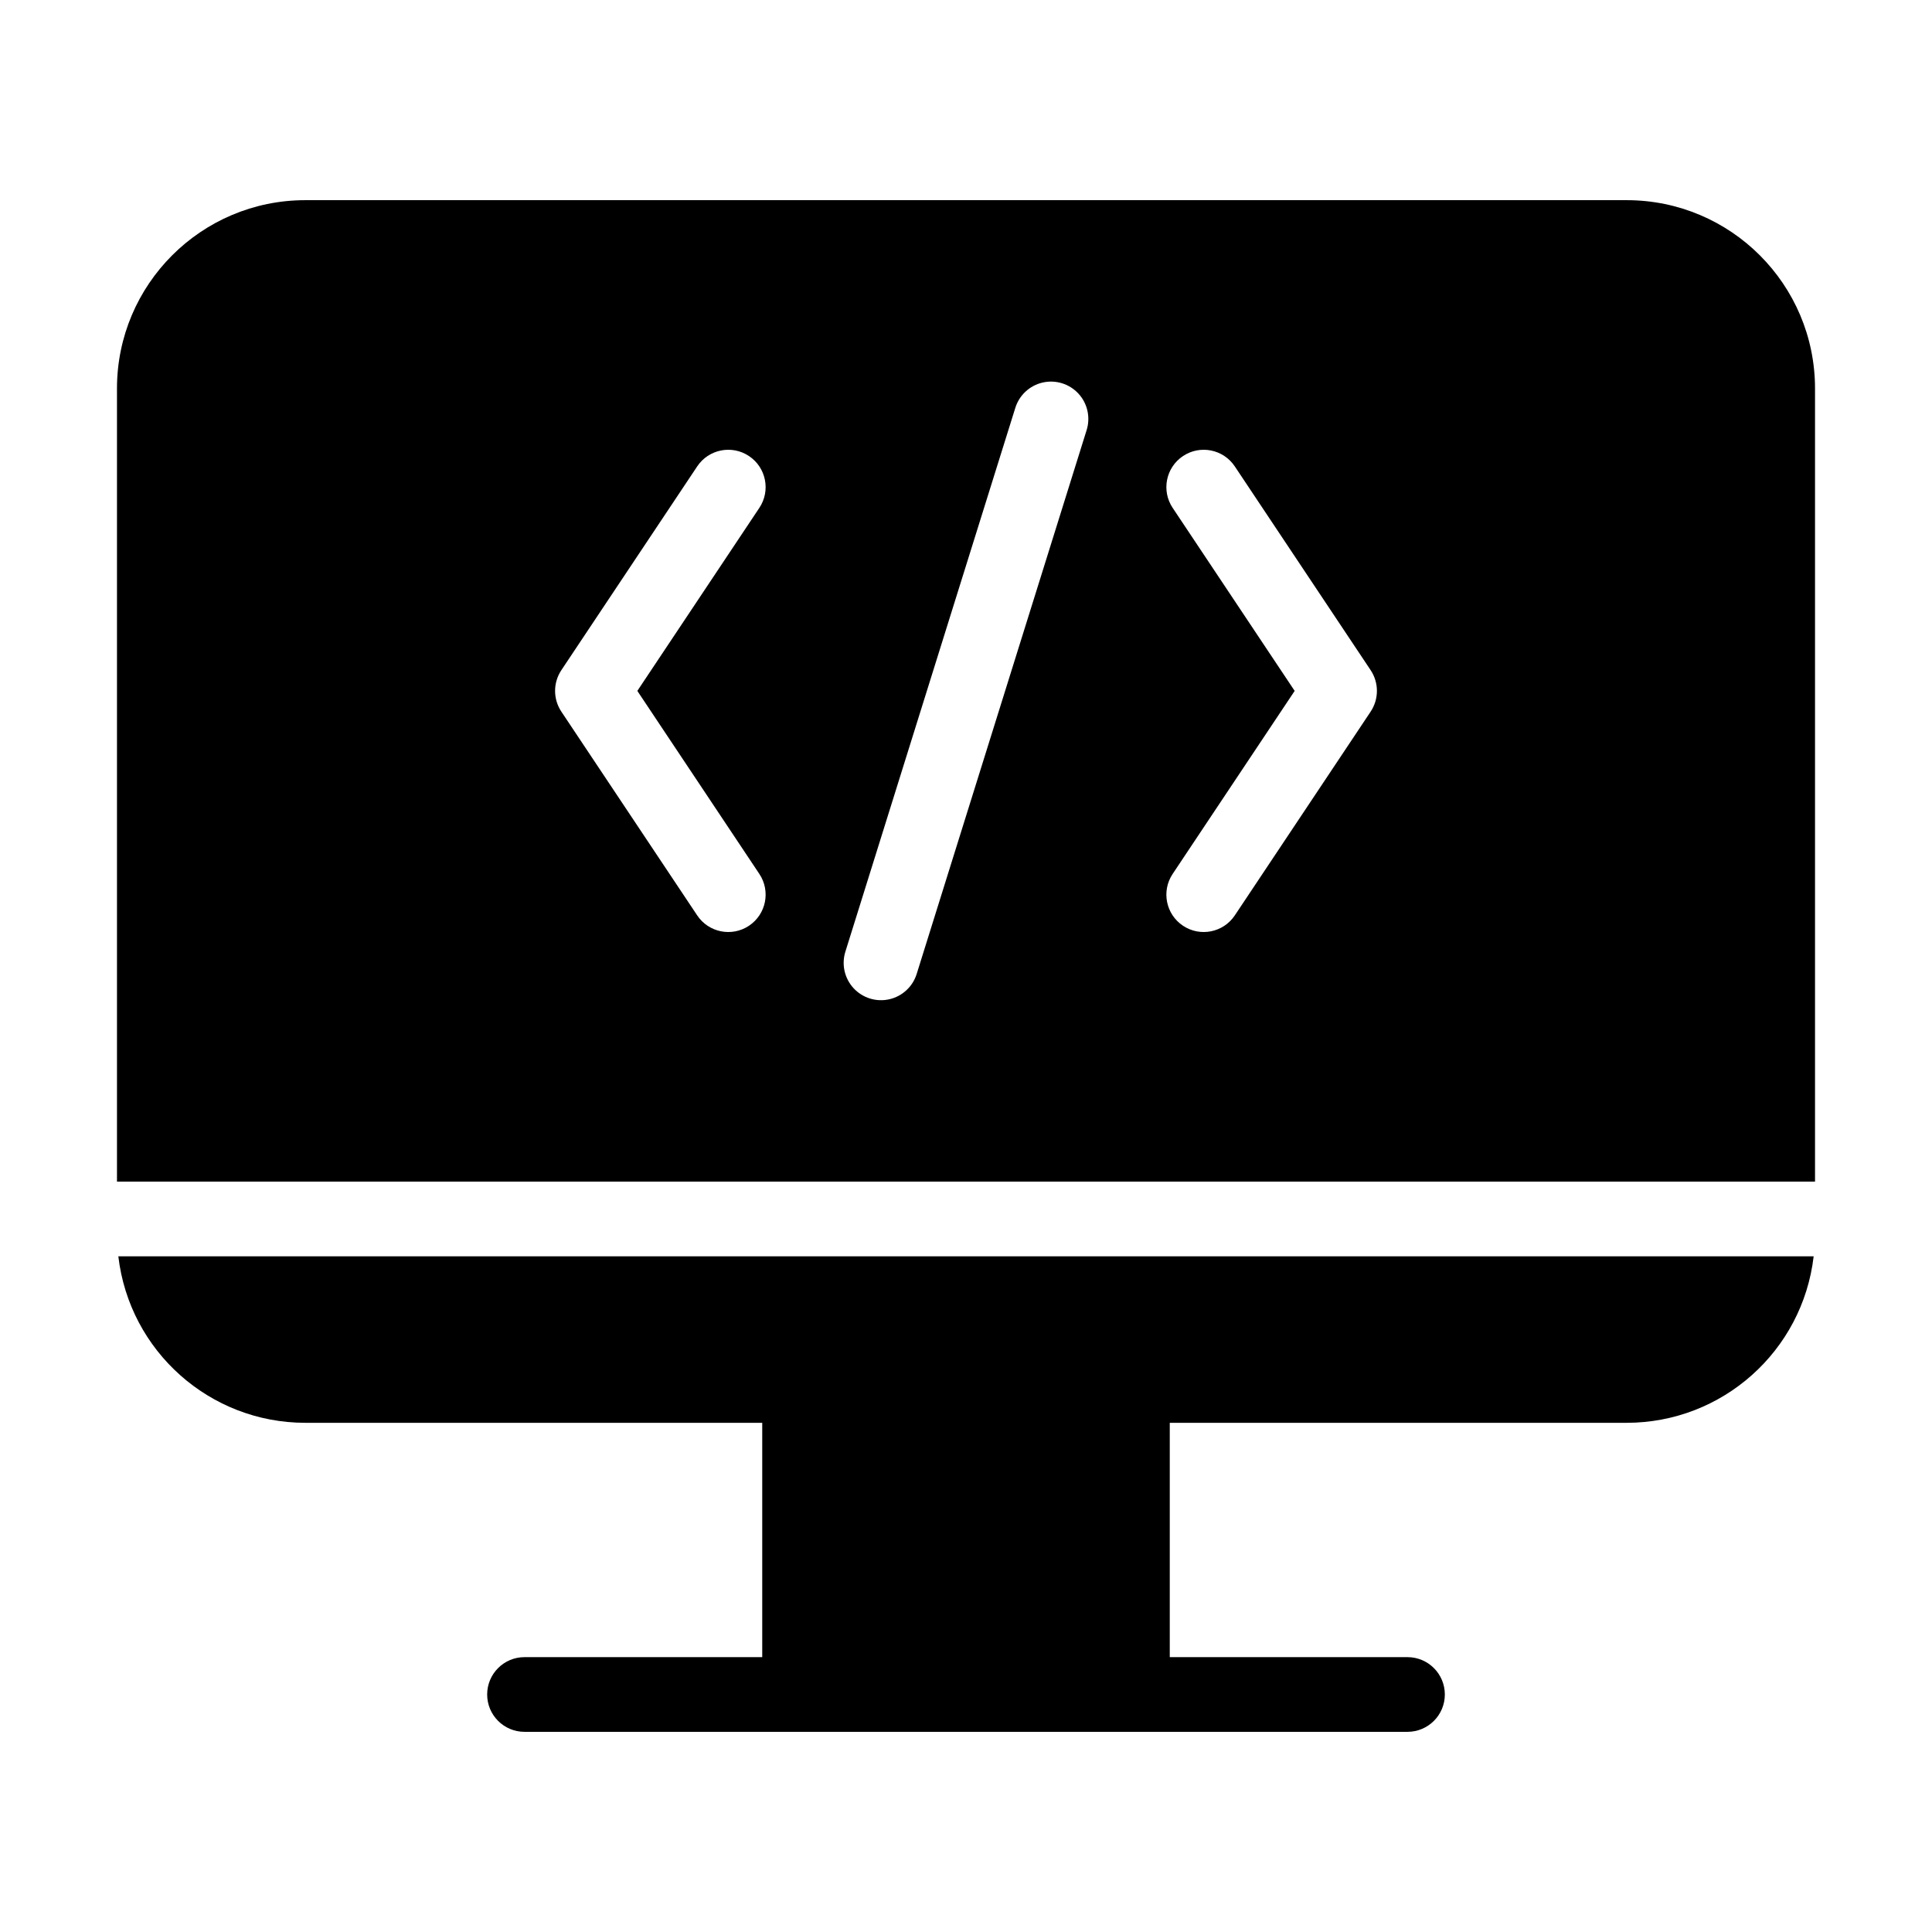
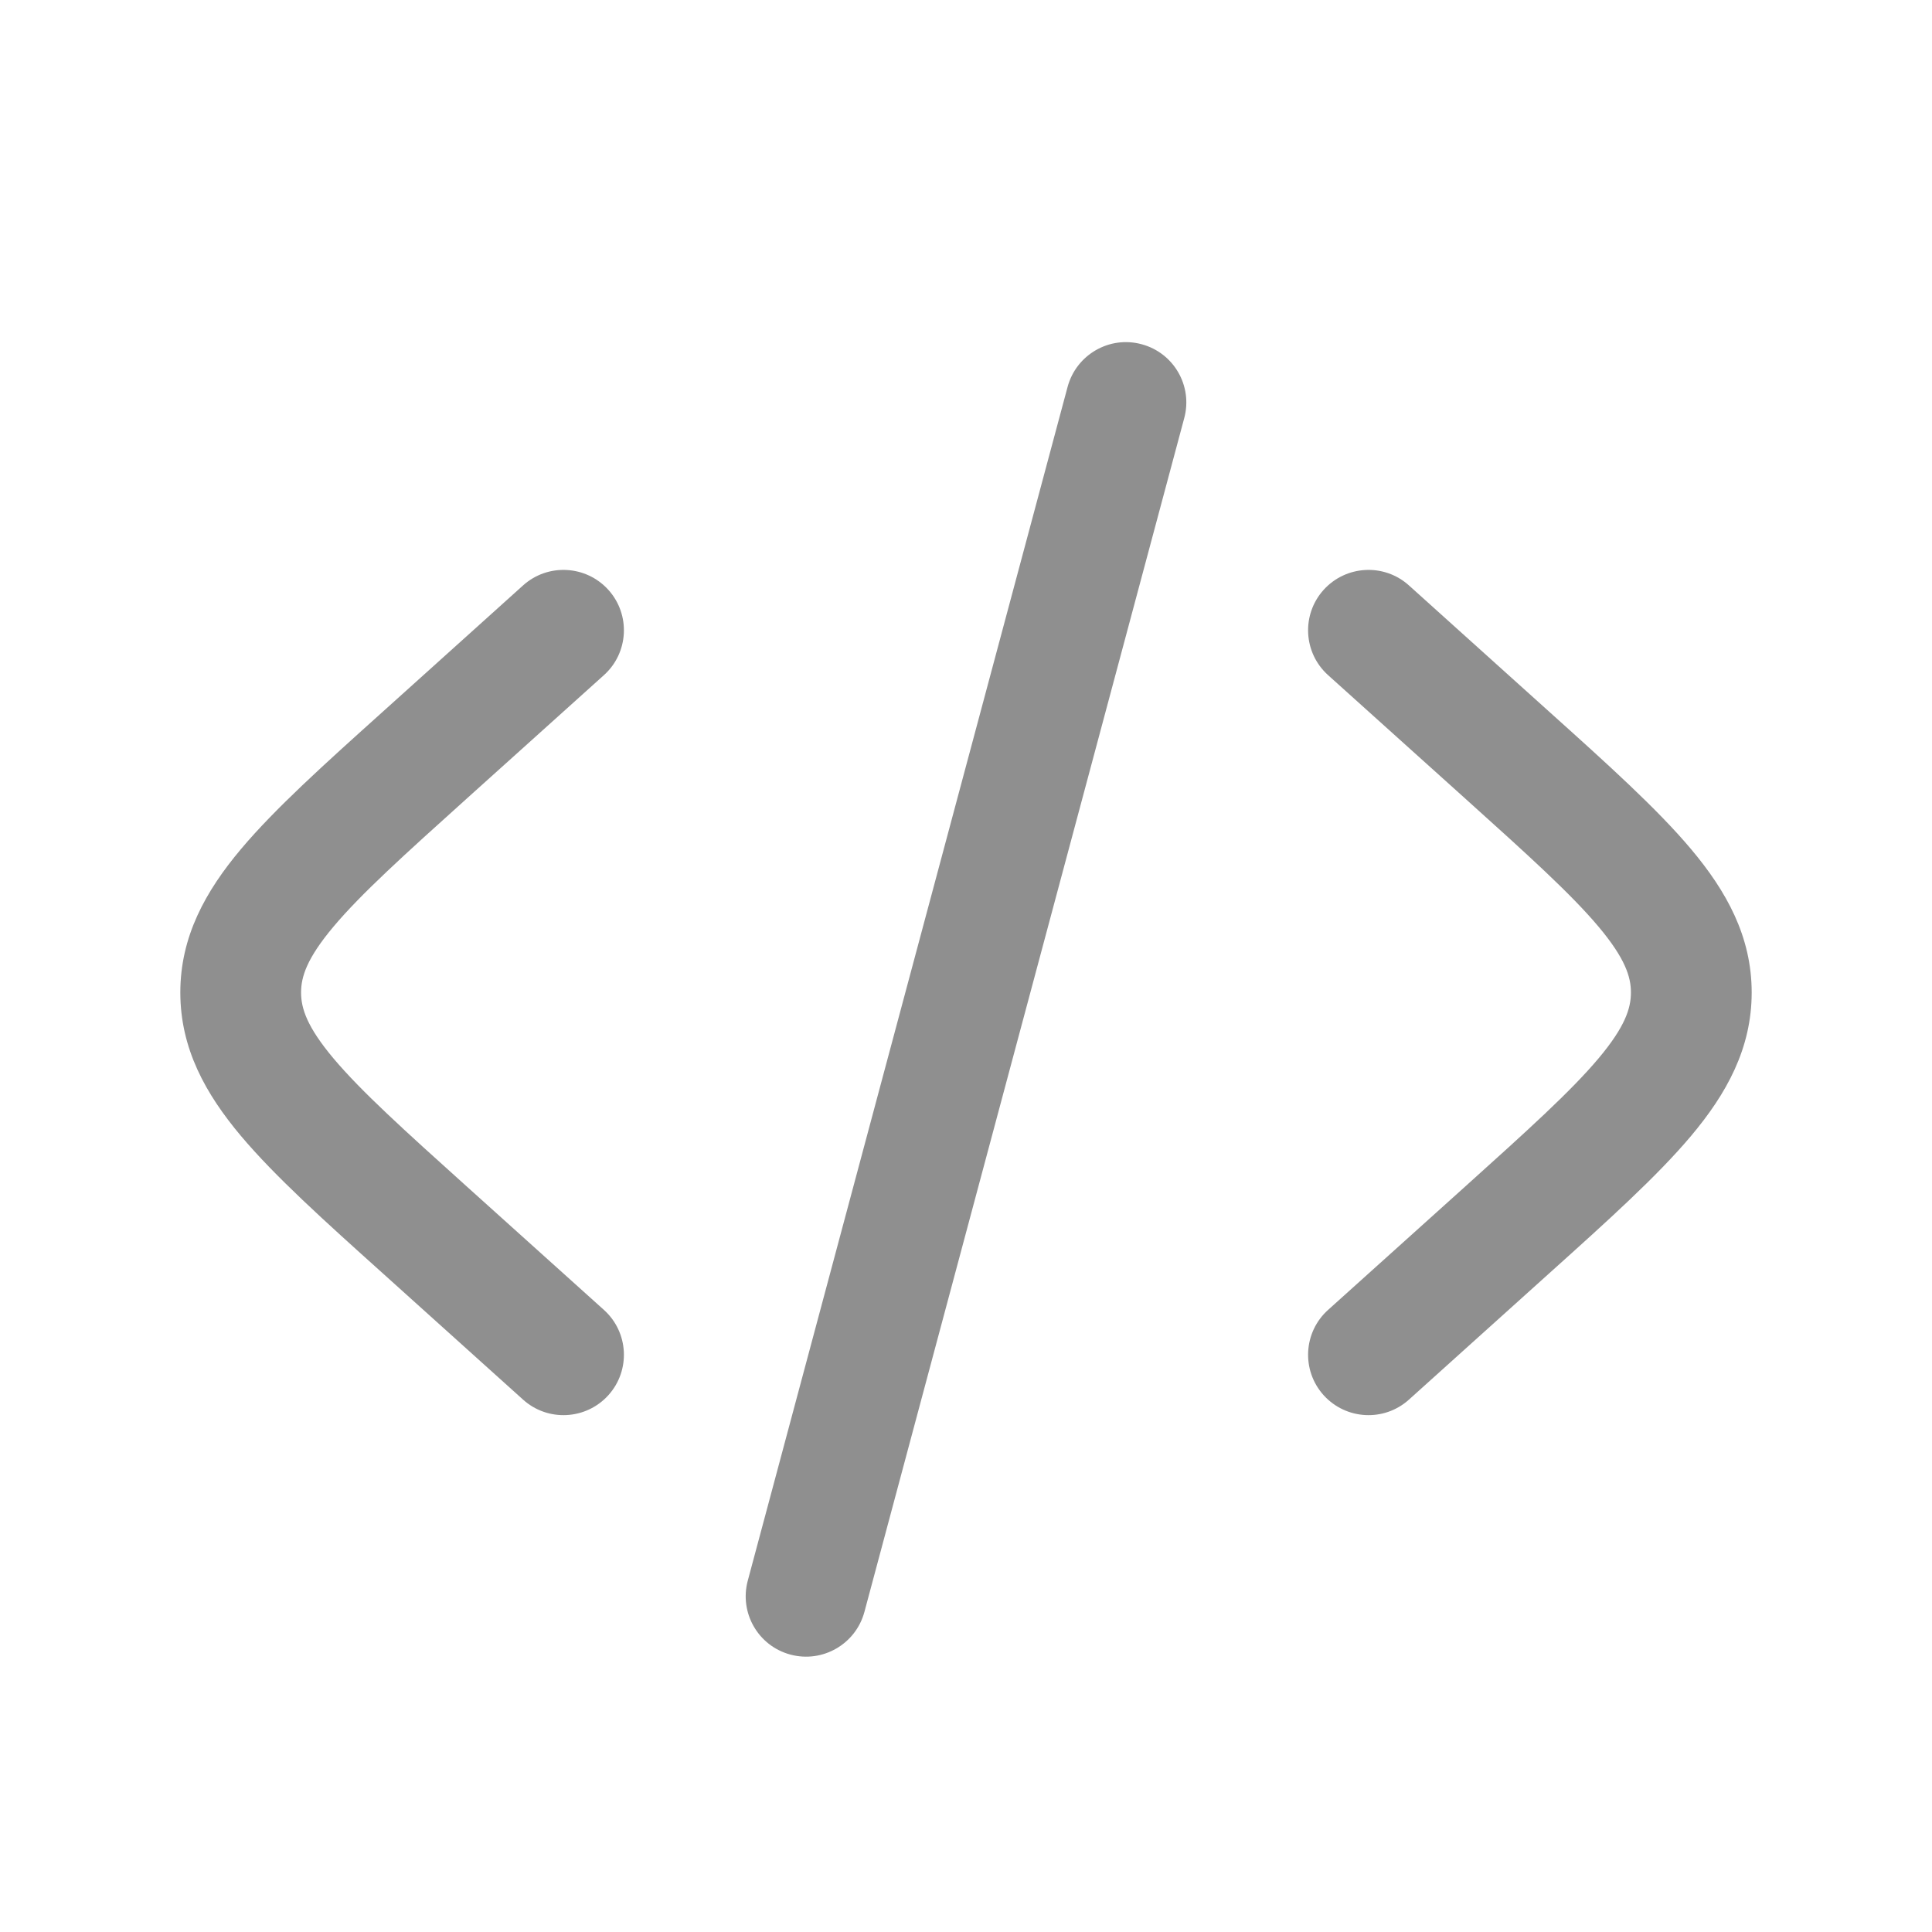
- <svg xmlns="http://www.w3.org/2000/svg" fill="#000000" width="800px" height="800px" viewBox="0 0 512 512">
-   <g id="Coding">
-     <path d="M80.917,377.06H202V439.16H139a9.896,9.896,0,1,0,0,19.793H373a9.896,9.896,0,1,0,0-19.793H310V377.06H431.086a49.902,49.902,0,0,0,49.553-44.125H31.36A49.91,49.91,0,0,0,80.917,377.06Z" />
-     <path d="M431.087,53.047H80.918A49.918,49.918,0,0,0,31,102.965V313.142H481V102.965A49.914,49.914,0,0,0,431.087,53.047ZM201.235,231.602a9.899,9.899,0,1,1-16.471,10.986l-36-54a9.913,9.913,0,0,1,0-10.986l36-54a9.899,9.899,0,0,1,16.471,10.986L168.9,183.095Zm86.713-117.554-45,144a9.899,9.899,0,1,1-18.896-5.906l45-144a9.899,9.899,0,1,1,18.896,5.906Zm75.287,74.54-36,54a9.899,9.899,0,0,1-16.471-10.986L343.1,183.095l-32.335-48.507a9.899,9.899,0,0,1,16.471-10.986l36,54A9.913,9.913,0,0,1,363.235,188.588Z" />
+ <svg xmlns="http://www.w3.org/2000/svg" width="800px" height="800px" viewBox="0 0 24 24" fill="none">
+   <g id="SVGRepo_bgCarrier" stroke-width="0" />
+   <g id="SVGRepo_tracerCarrier" stroke-linecap="round" stroke-linejoin="round" />
+   <g id="SVGRepo_iconCarrier">
+     <path d="M14.181 4.276C14.581 4.383 14.819 4.794 14.711 5.194L10.738 20.024C10.63 20.424 10.219 20.661 9.819 20.554C9.419 20.447 9.182 20.036 9.289 19.636L13.262 4.806C13.37 4.406 13.781 4.168 14.181 4.276Z" fill="#8f8f8f" />
+     <path d="M16.442 7.328C16.72 7.02 17.194 6.995 17.502 7.272L19.239 8.836C19.976 9.498 20.586 10.048 21.006 10.547C21.447 11.071 21.76 11.634 21.76 12.329C21.76 13.025 21.447 13.588 21.006 14.112C20.586 14.611 19.976 15.161 19.239 15.823L17.502 17.387C17.194 17.664 16.72 17.639 16.442 17.331C16.165 17.023 16.19 16.549 16.498 16.272L18.195 14.745C18.983 14.036 19.514 13.556 19.858 13.147C20.188 12.754 20.26 12.525 20.26 12.329C20.26 12.134 20.188 11.905 19.858 11.512C19.514 11.103 18.983 10.623 18.195 9.914L16.498 8.387C16.19 8.11 16.165 7.636 16.442 7.328Z" fill="#8f8f8f" />
+     <path d="M7.502 8.387C7.81 8.11 7.835 7.636 7.558 7.328C7.28 7.02 6.806 6.995 6.498 7.272L4.761 8.836C4.024 9.498 3.414 10.048 2.994 10.547C2.553 11.071 2.24 11.634 2.24 12.329C2.24 13.025 2.553 13.588 2.994 14.112C3.414 14.611 4.024 15.161 4.761 15.823L6.498 17.387C6.806 17.664 7.28 17.639 7.558 17.331C7.835 17.023 7.81 16.549 7.502 16.272L5.805 14.745C5.017 14.036 4.486 13.556 4.142 13.147C3.812 12.754 3.74 12.525 3.74 12.329C3.74 12.134 3.812 11.905 4.142 11.512C4.486 11.103 5.017 10.623 5.805 9.914L7.502 8.387Z" fill="#8f8f8f" />
  </g>
</svg>
